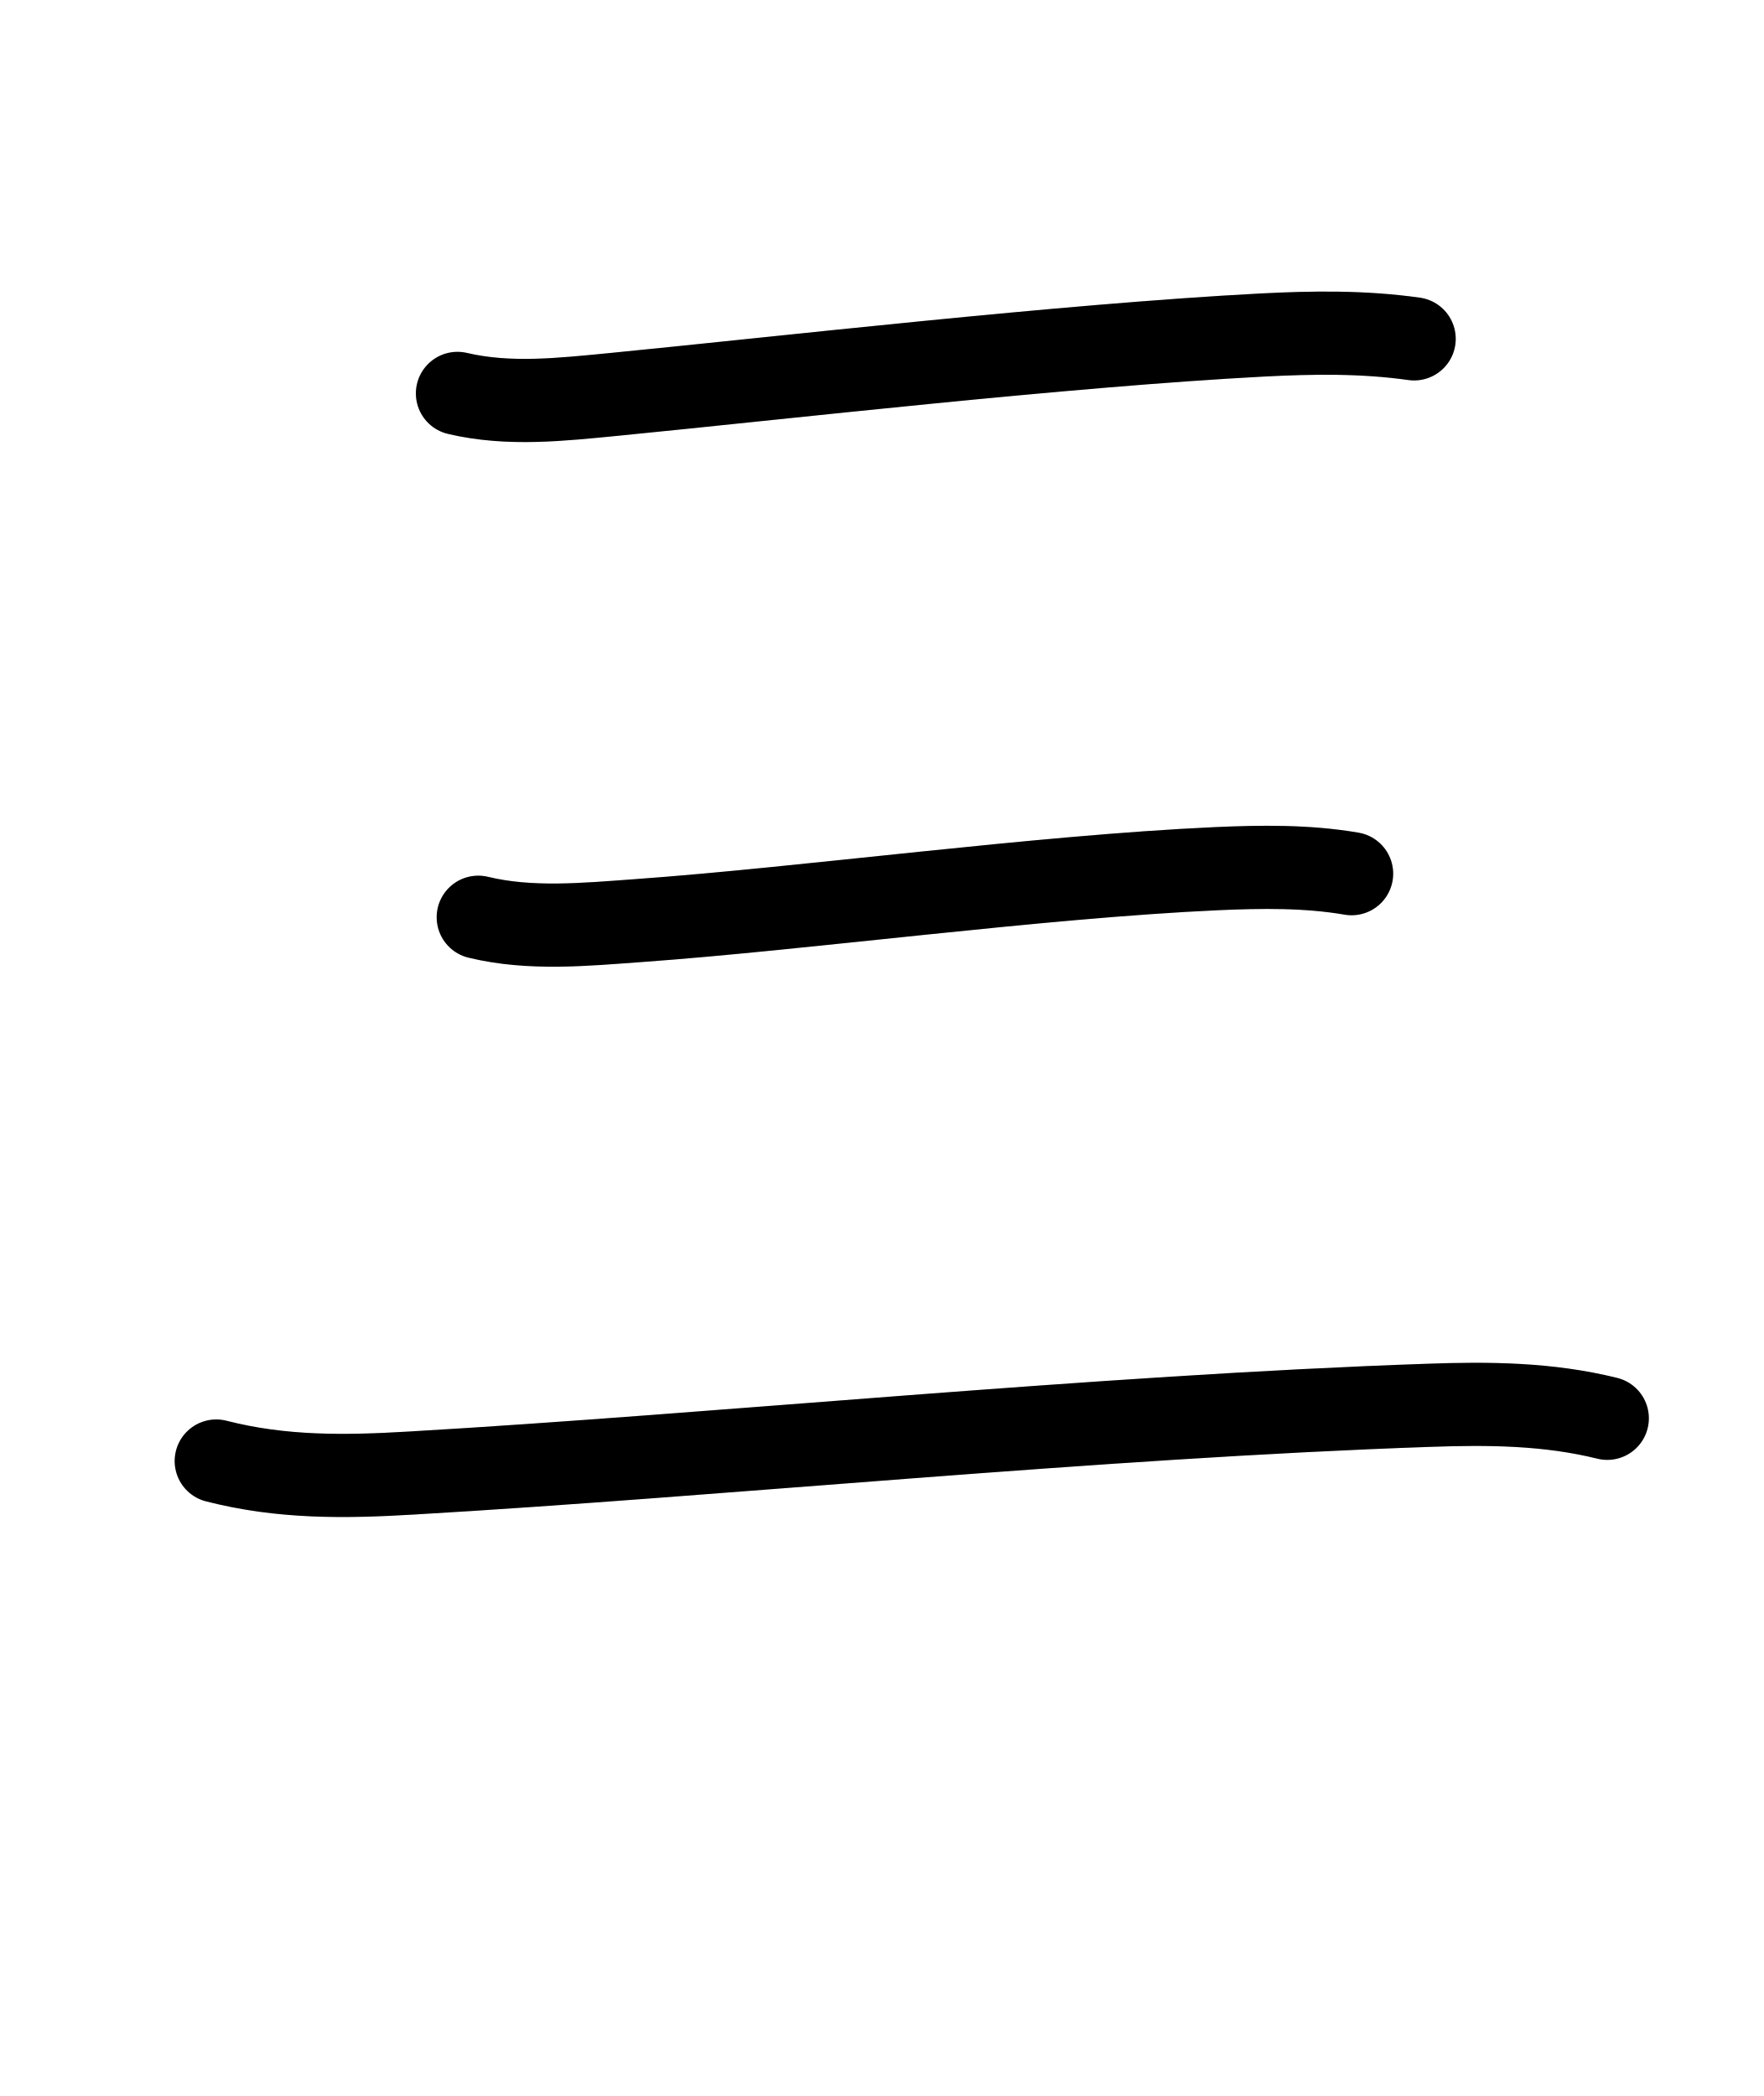
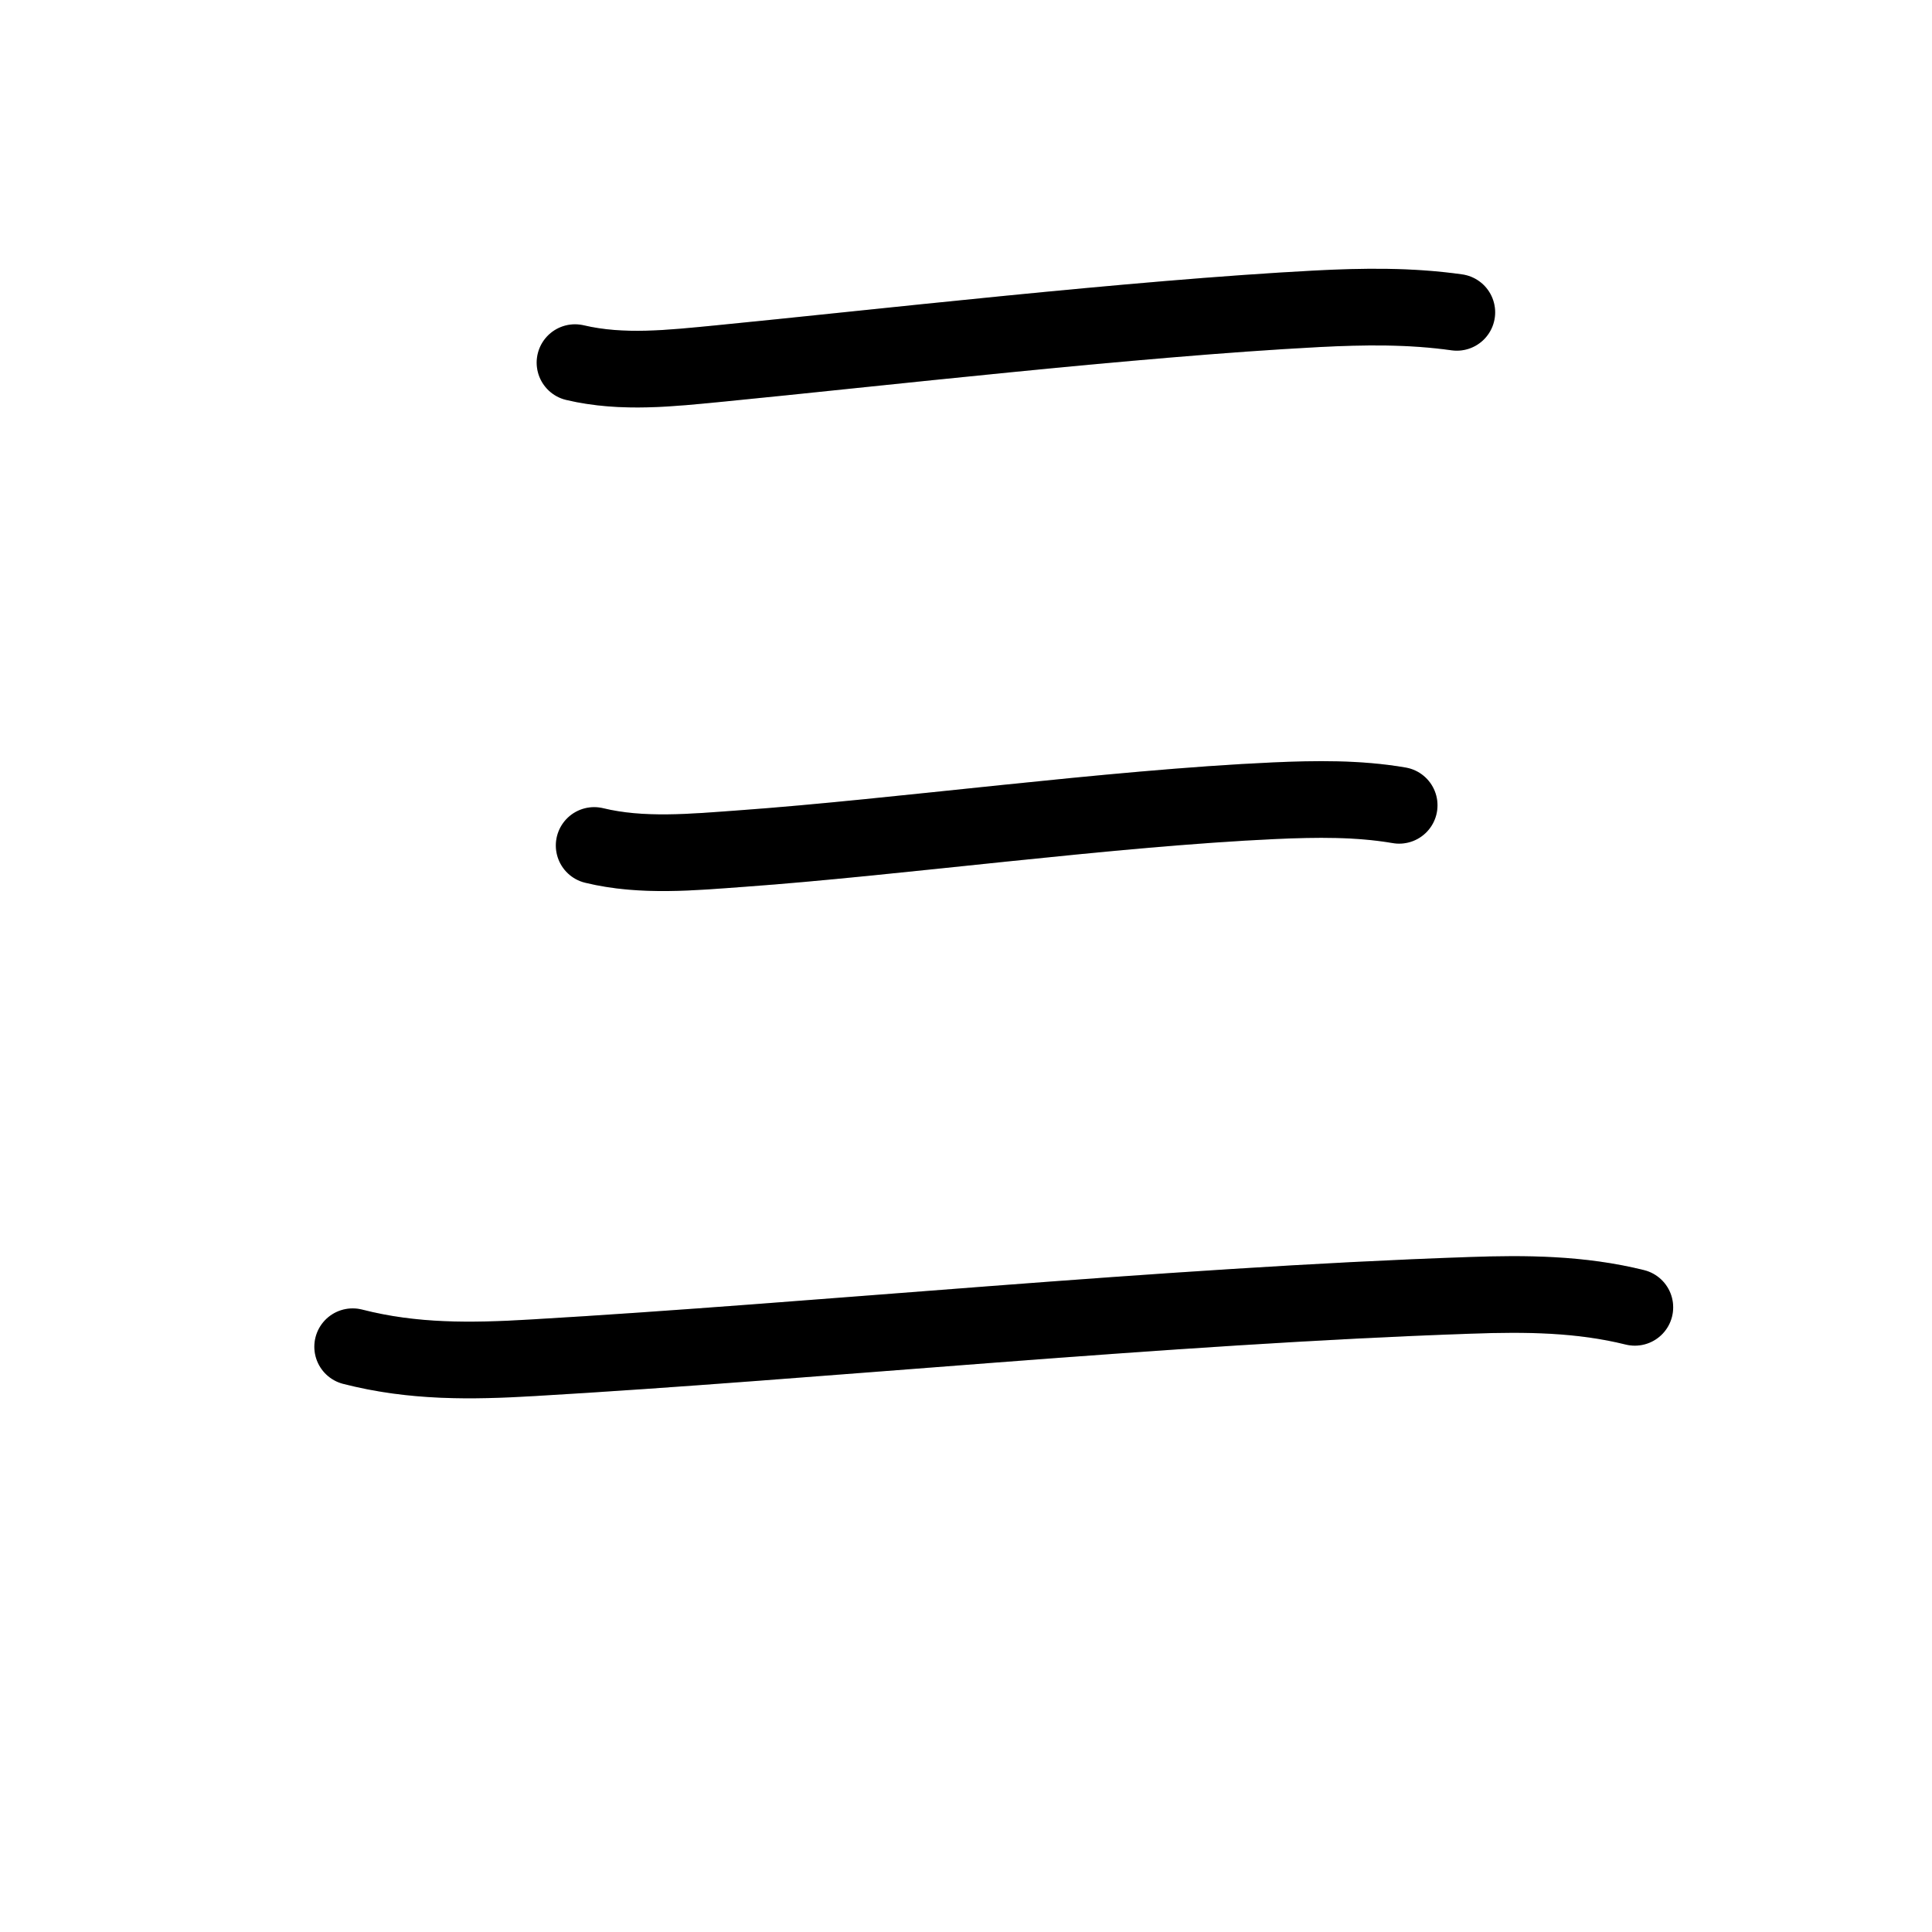
- <svg xmlns="http://www.w3.org/2000/svg" id="kvg-04e09" class="kanjivg" viewBox="0 0 106 126" width="106" height="126" xml:space="preserve" version="1.1" baseProfile="full">
+ <svg xmlns="http://www.w3.org/2000/svg" id="kvg-04e09" class="kanjivg" viewBox="0 0 106 126" width="106" height="106" xml:space="preserve" version="1.1" baseProfile="full">
  <defs>
    <style type="text/css">path.black{fill:none;stroke:black;stroke-width:5;stroke-linecap:round;stroke-linejoin:round;}path.grey{fill:none;stroke:#ddd;stroke-width:5;stroke-linecap:round;stroke-linejoin:round;}path.stroke{fill:none;stroke:black;stroke-width:5;stroke-linecap:round;stroke-linejoin:round;}text{font-size:16px;font-family:Segoe UI Symbol,Cambria Math,DejaVu Sans,Symbola,Quivira,STIX,Code2000;-webkit-touch-callout:none;cursor:pointer;-webkit-user-select:none;-khtml-user-select:none;-moz-user-select:none;-ms-user-select:none;user-select: none;}text:hover{color:#777;}#reset{font-weight:bold;}</style>
    <marker id="markerStart" markerWidth="8" markerHeight="8" style="overflow:visible;">
      <circle cx="0" cy="0" r="1.5" style="stroke:none;fill:red;fill-opacity:0.5;" />
    </marker>
    <marker id="markerEnd" style="overflow:visible;">
      <circle cx="0" cy="0" r="0.8" style="stroke:none;fill:blue;fill-opacity:0.5;">
        <animate attributeName="opacity" from="1" to="0" dur="3s" repeatCount="indefinite" />
      </circle>
    </marker>
  </defs>
  <path d="M27.5,23.65c3.09,0.73,6.29,0.36,9.4,0.06c10.2-1,27-2.94,38.97-3.57c3.06-0.16,6.09-0.2,9.14,0.23" class="grey" />
  <path d="M28.75,55.14c3.13,0.76,6.46,0.43,9.64,0.2c10.03-0.72,23.97-2.63,34.73-3.12c2.7-0.12,5.45-0.16,8.13,0.3" class="grey" />
  <path d="M13,87.83c3.94,1.01,7.72,0.96,11.75,0.72c18.41-1.07,41.27-3.39,61.12-4.07c3.63-0.13,7.2-0.1,10.75,0.78" class="grey" />
  <path d="M27.5,23.65c3.09,0.73,6.29,0.36,9.4,0.06c10.2-1,27-2.94,38.97-3.57c3.06-0.16,6.09-0.2,9.14,0.23" class="stroke" stroke-dasharray="150">
    <animate attributeName="stroke-dashoffset" from="150" to="0" dur="1.8s" begin="0.0s" fill="freeze" />
  </path>
  <path d="M28.75,55.14c3.13,0.76,6.46,0.43,9.64,0.2c10.03-0.72,23.97-2.63,34.73-3.12c2.7-0.12,5.45-0.16,8.13,0.3" class="stroke" stroke-dasharray="150">
    <set attributeName="opacity" to="0" dur="1.4s" />
    <animate attributeName="stroke-dashoffset" from="150" to="0" dur="1.8s" begin="1.4s" fill="freeze" />
  </path>
  <path d="M13,87.83c3.94,1.01,7.72,0.96,11.75,0.72c18.41-1.07,41.27-3.39,61.12-4.07c3.63-0.13,7.2-0.1,10.75,0.78" class="stroke" stroke-dasharray="150">
    <set attributeName="opacity" to="0" dur="2.7s" />
    <animate attributeName="stroke-dashoffset" from="150" to="0" dur="1.8s" begin="2.7s" fill="freeze" />
  </path>
</svg>
